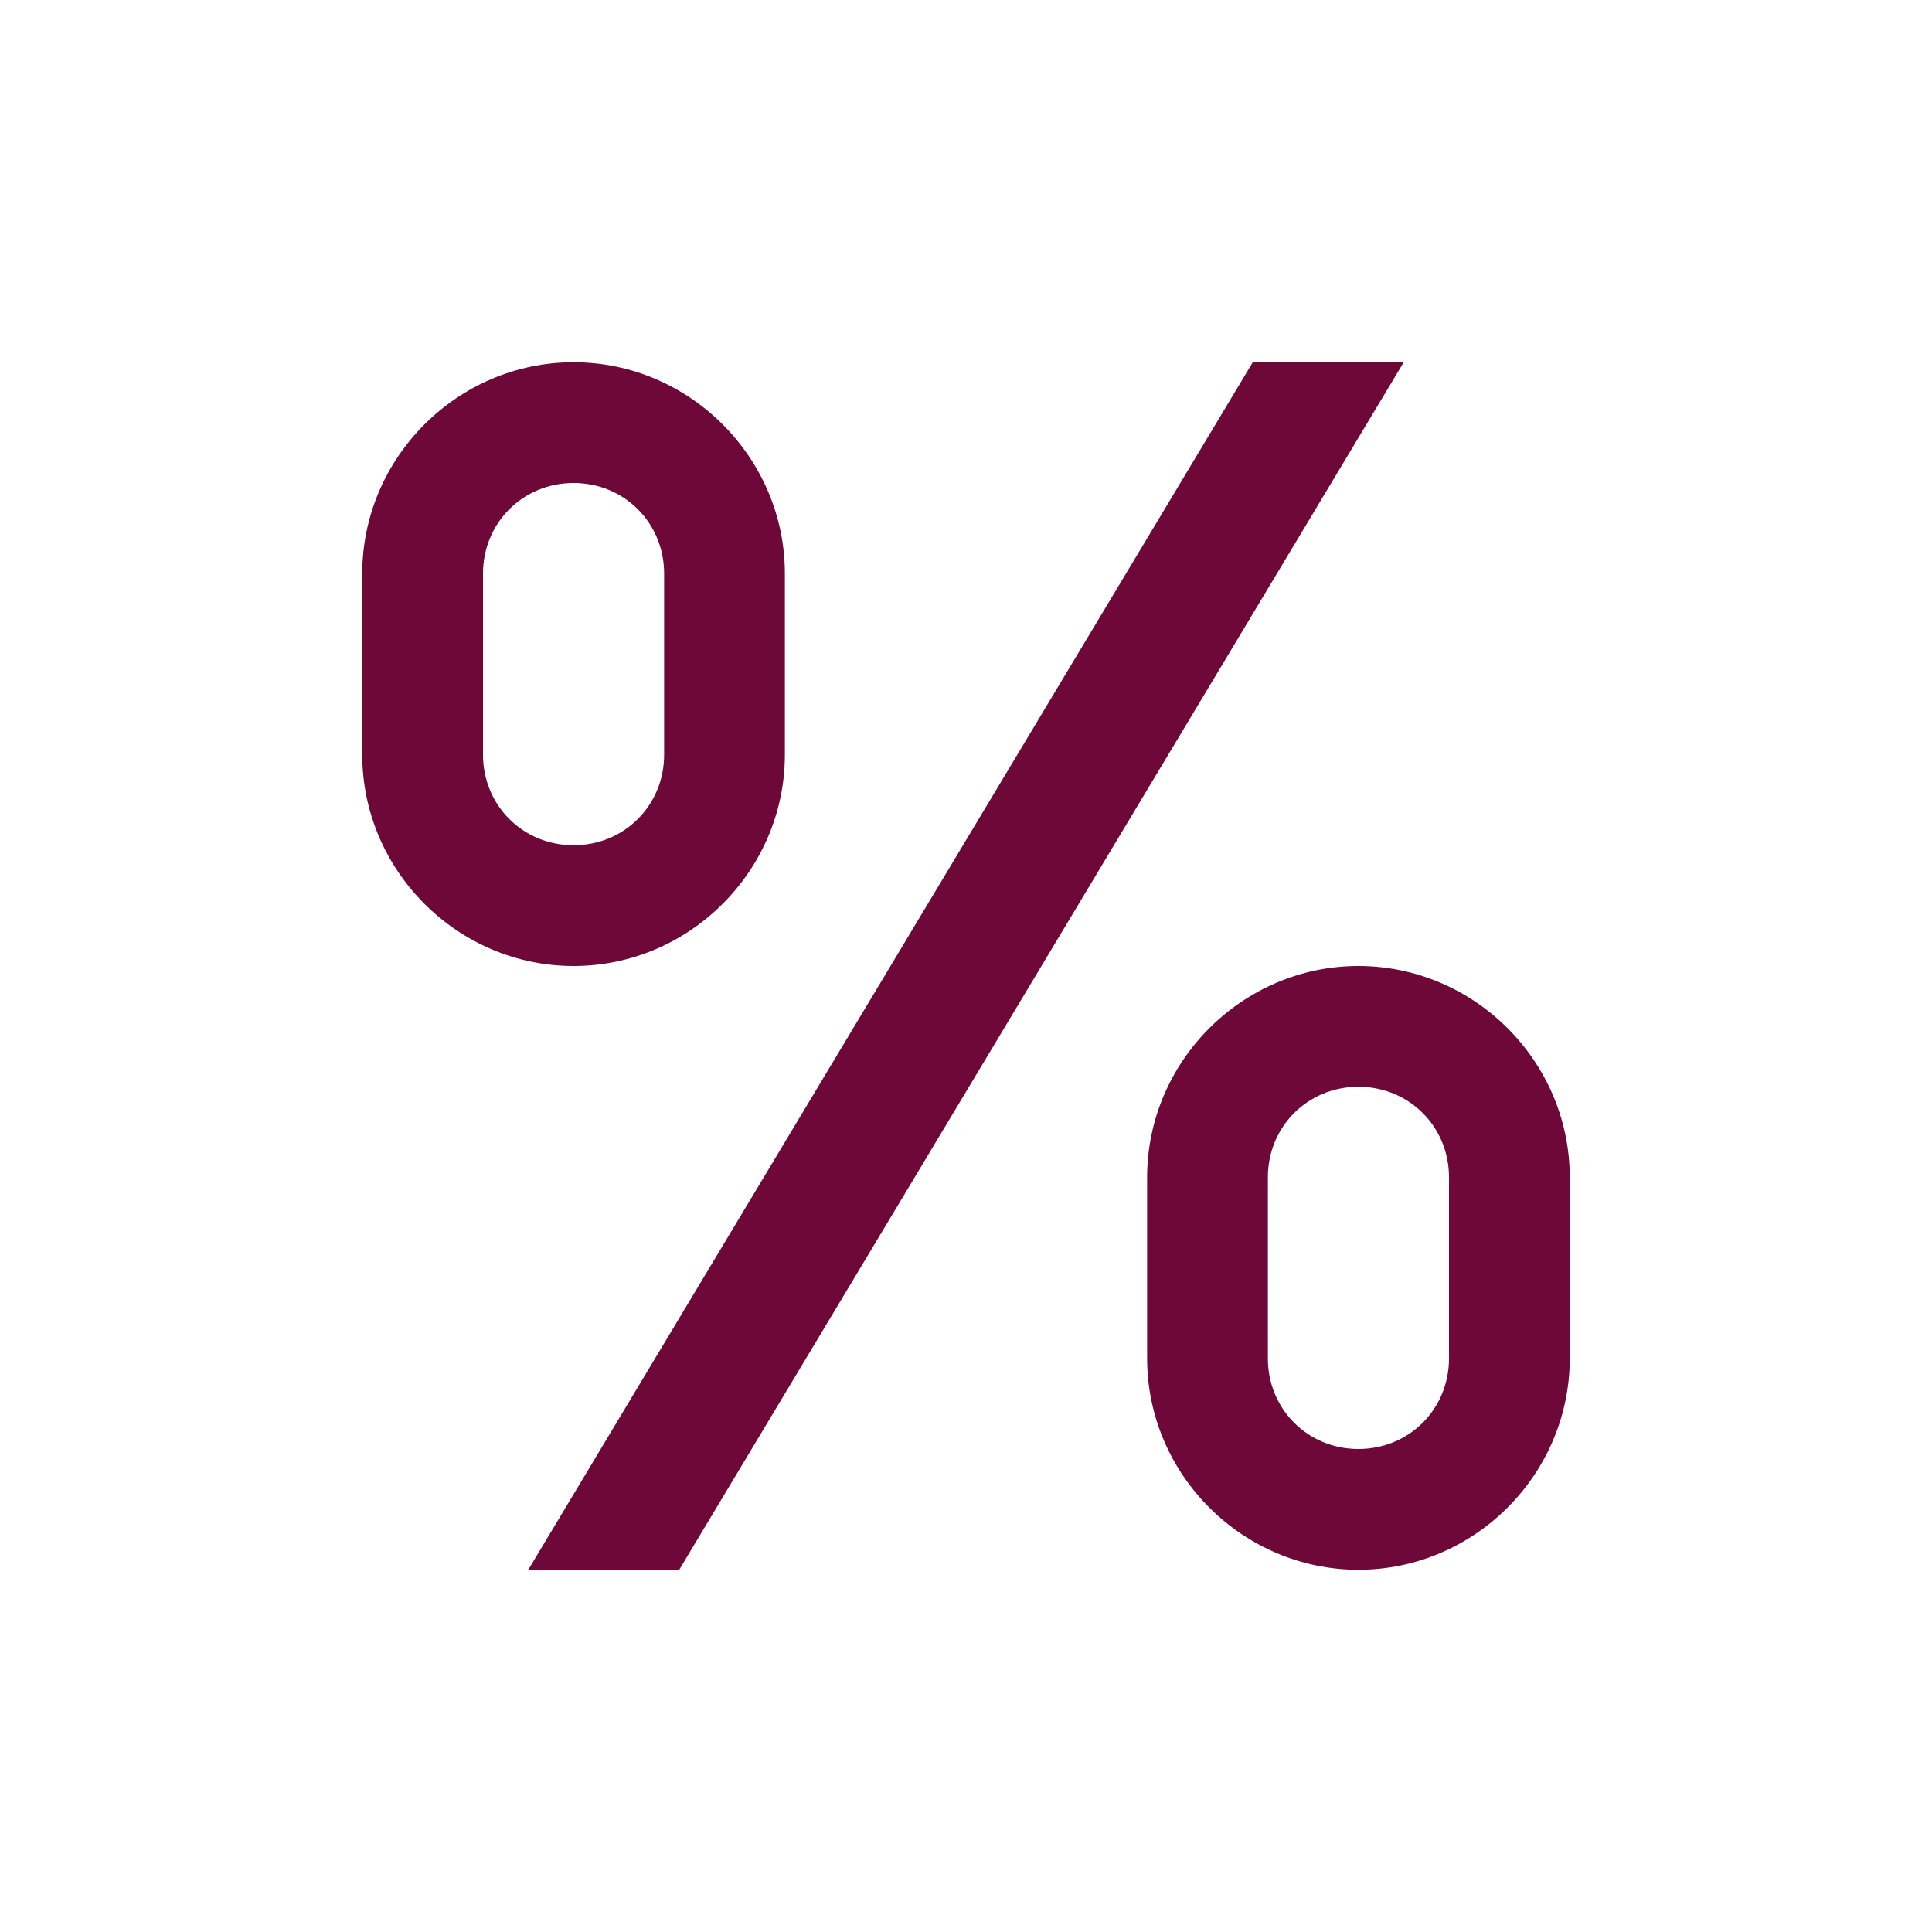
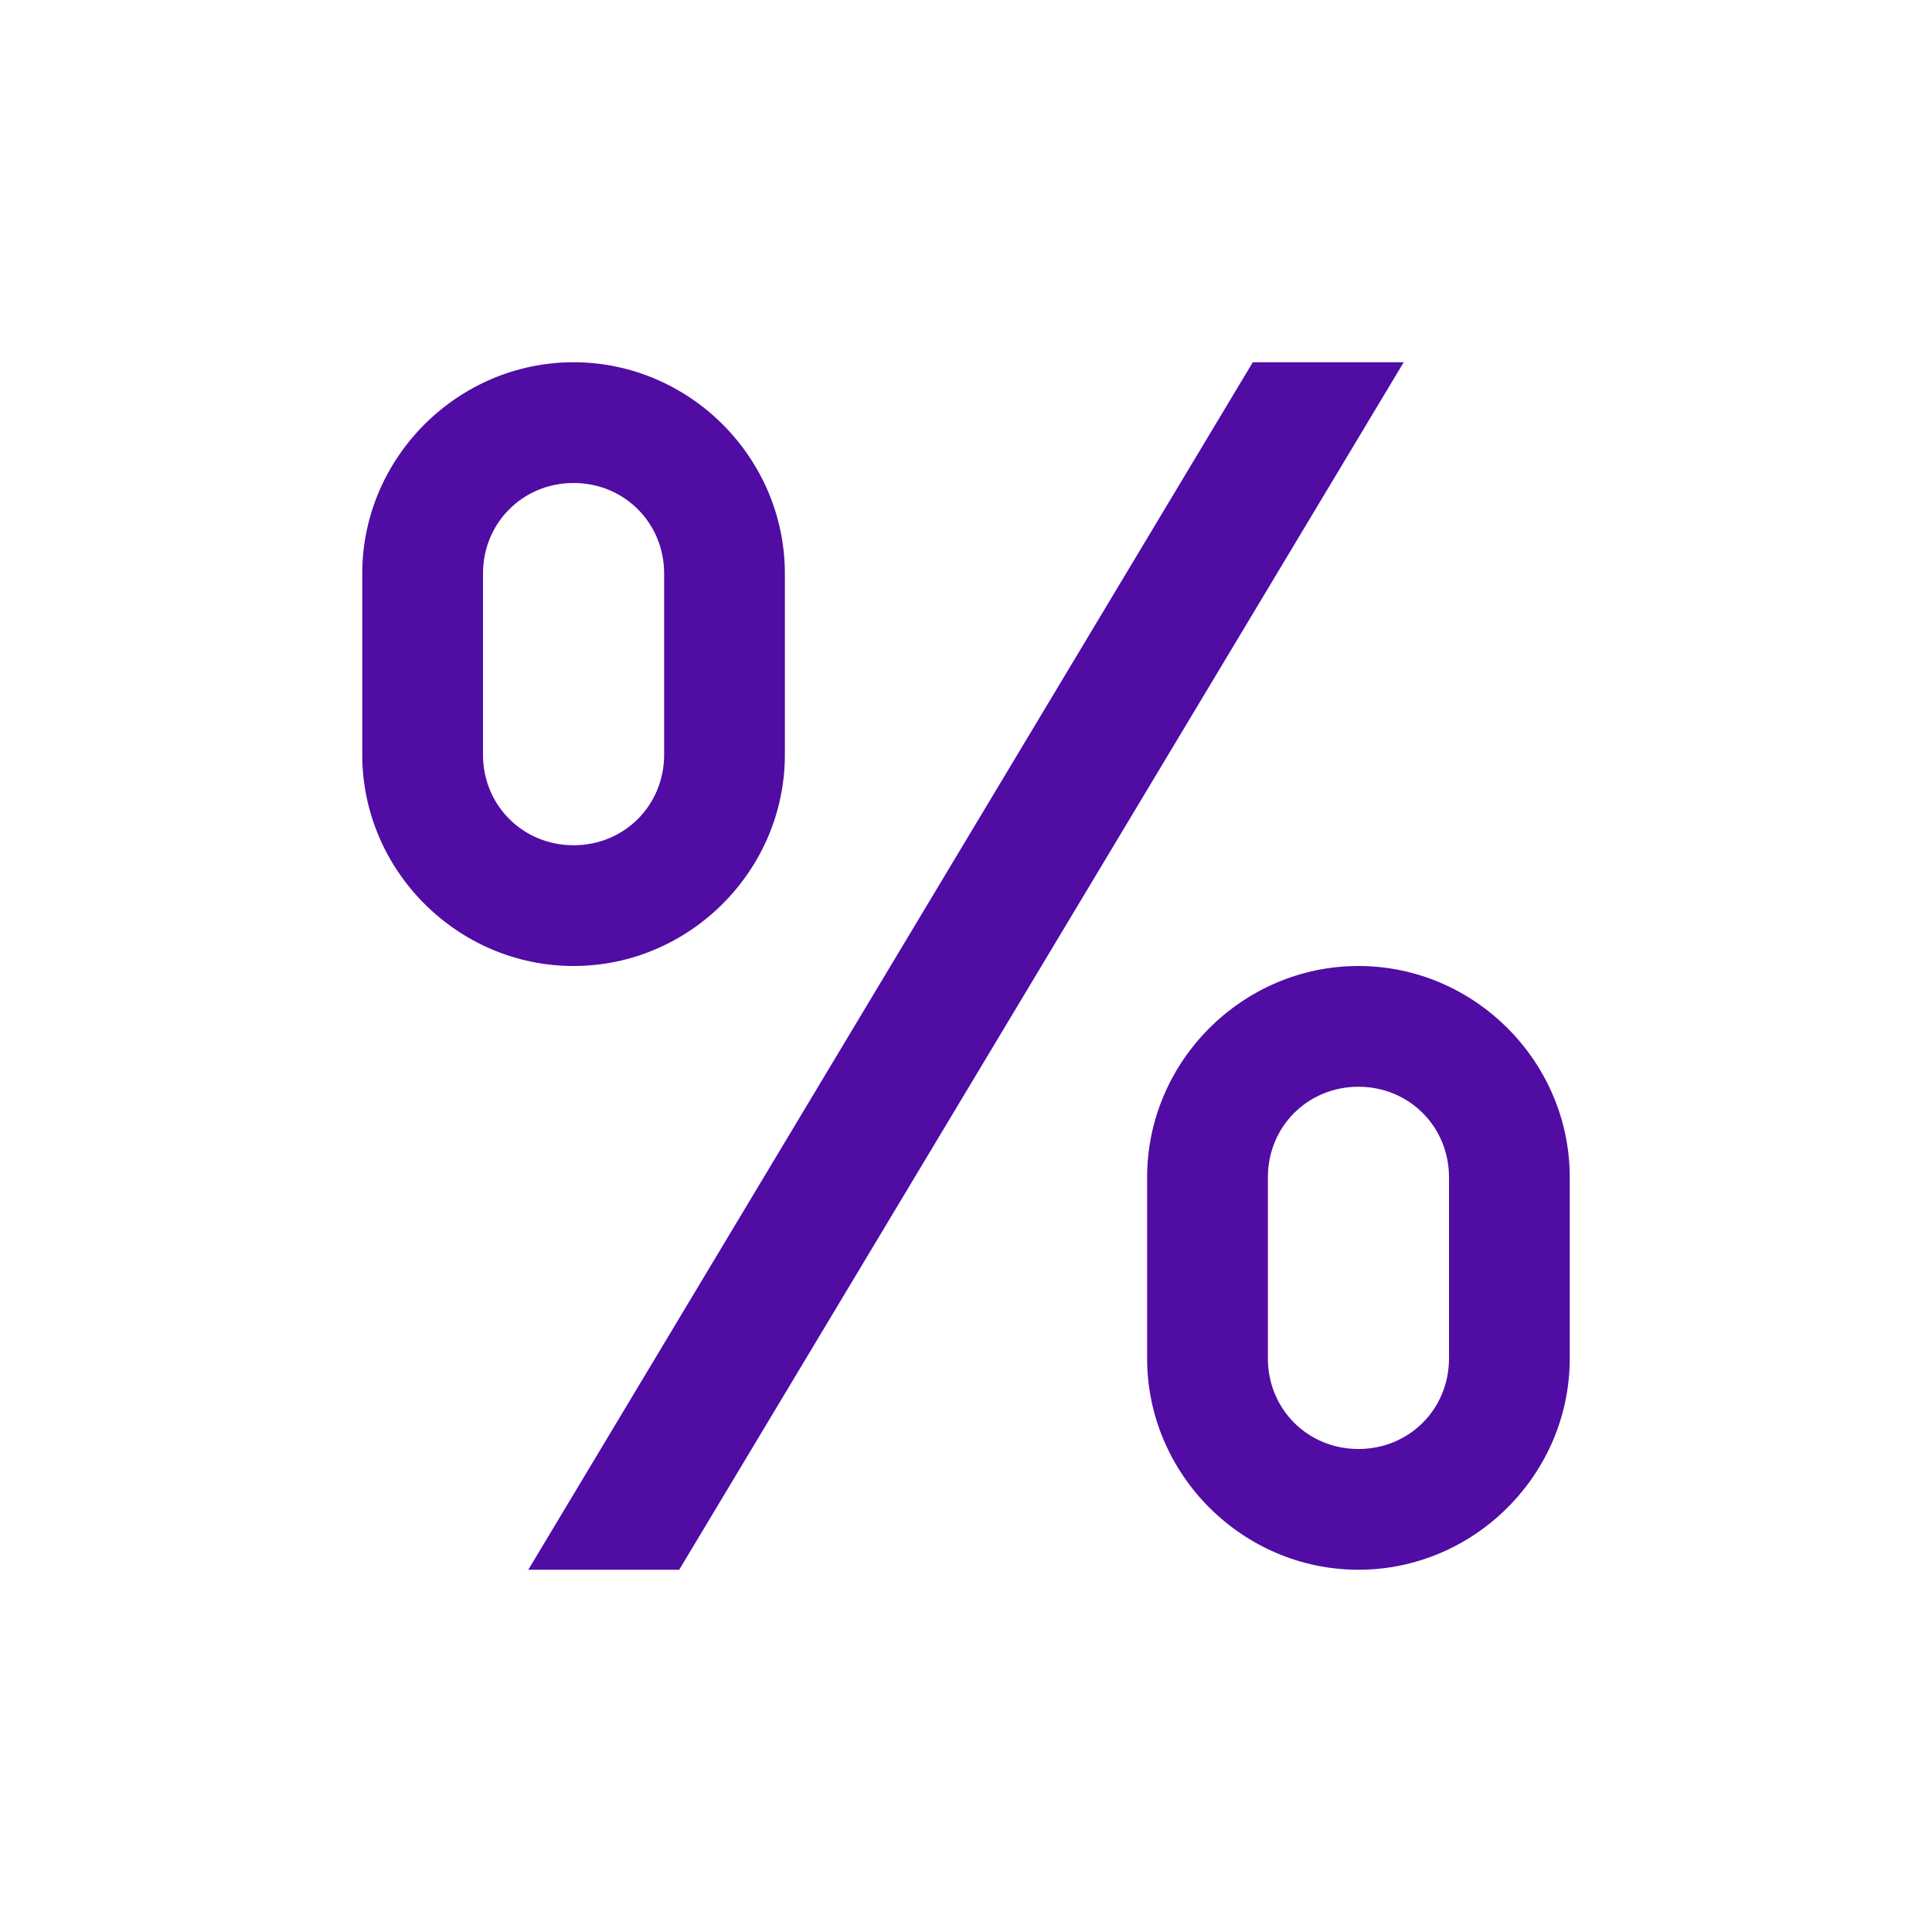
<svg xmlns="http://www.w3.org/2000/svg" version="1.2" baseProfile="tiny-ps" viewBox="0 0 32 32" width="32" height="32">
  <style>
		tspan { white-space:pre }
- 		.shp0 { fill: #6d0839 } 
+ 		.shp0 { fill: #510CA4 } 
	</style>
  <path id="Layer" fill-rule="evenodd" class="shp0" d="M13 9.5L13 12.5C13 14.42 11.42 16 9.5 16C7.58 16 6 14.42 6 12.5L6 9.5C6 7.58 7.58 6 9.5 6C11.42 6 13 7.58 13 9.5ZM23.25 6L11.25 26L8.75 26L20.75 6L23.25 6ZM8 9.5L8 12.5C8 13.34 8.66 14 9.5 14C10.34 14 11 13.34 11 12.5L11 9.5C11 8.66 10.34 8 9.5 8C8.66 8 8 8.66 8 9.5ZM26 19.5L26 22.5C26 24.42 24.42 26 22.5 26C20.58 26 19 24.42 19 22.5L19 19.5C19 17.58 20.58 16 22.5 16C24.42 16 26 17.58 26 19.5ZM21 19.5L21 22.5C21 23.34 21.66 24 22.5 24C23.34 24 24 23.34 24 22.5L24 19.5C24 18.66 23.34 18 22.5 18C21.66 18 21 18.66 21 19.5Z" />
</svg>
